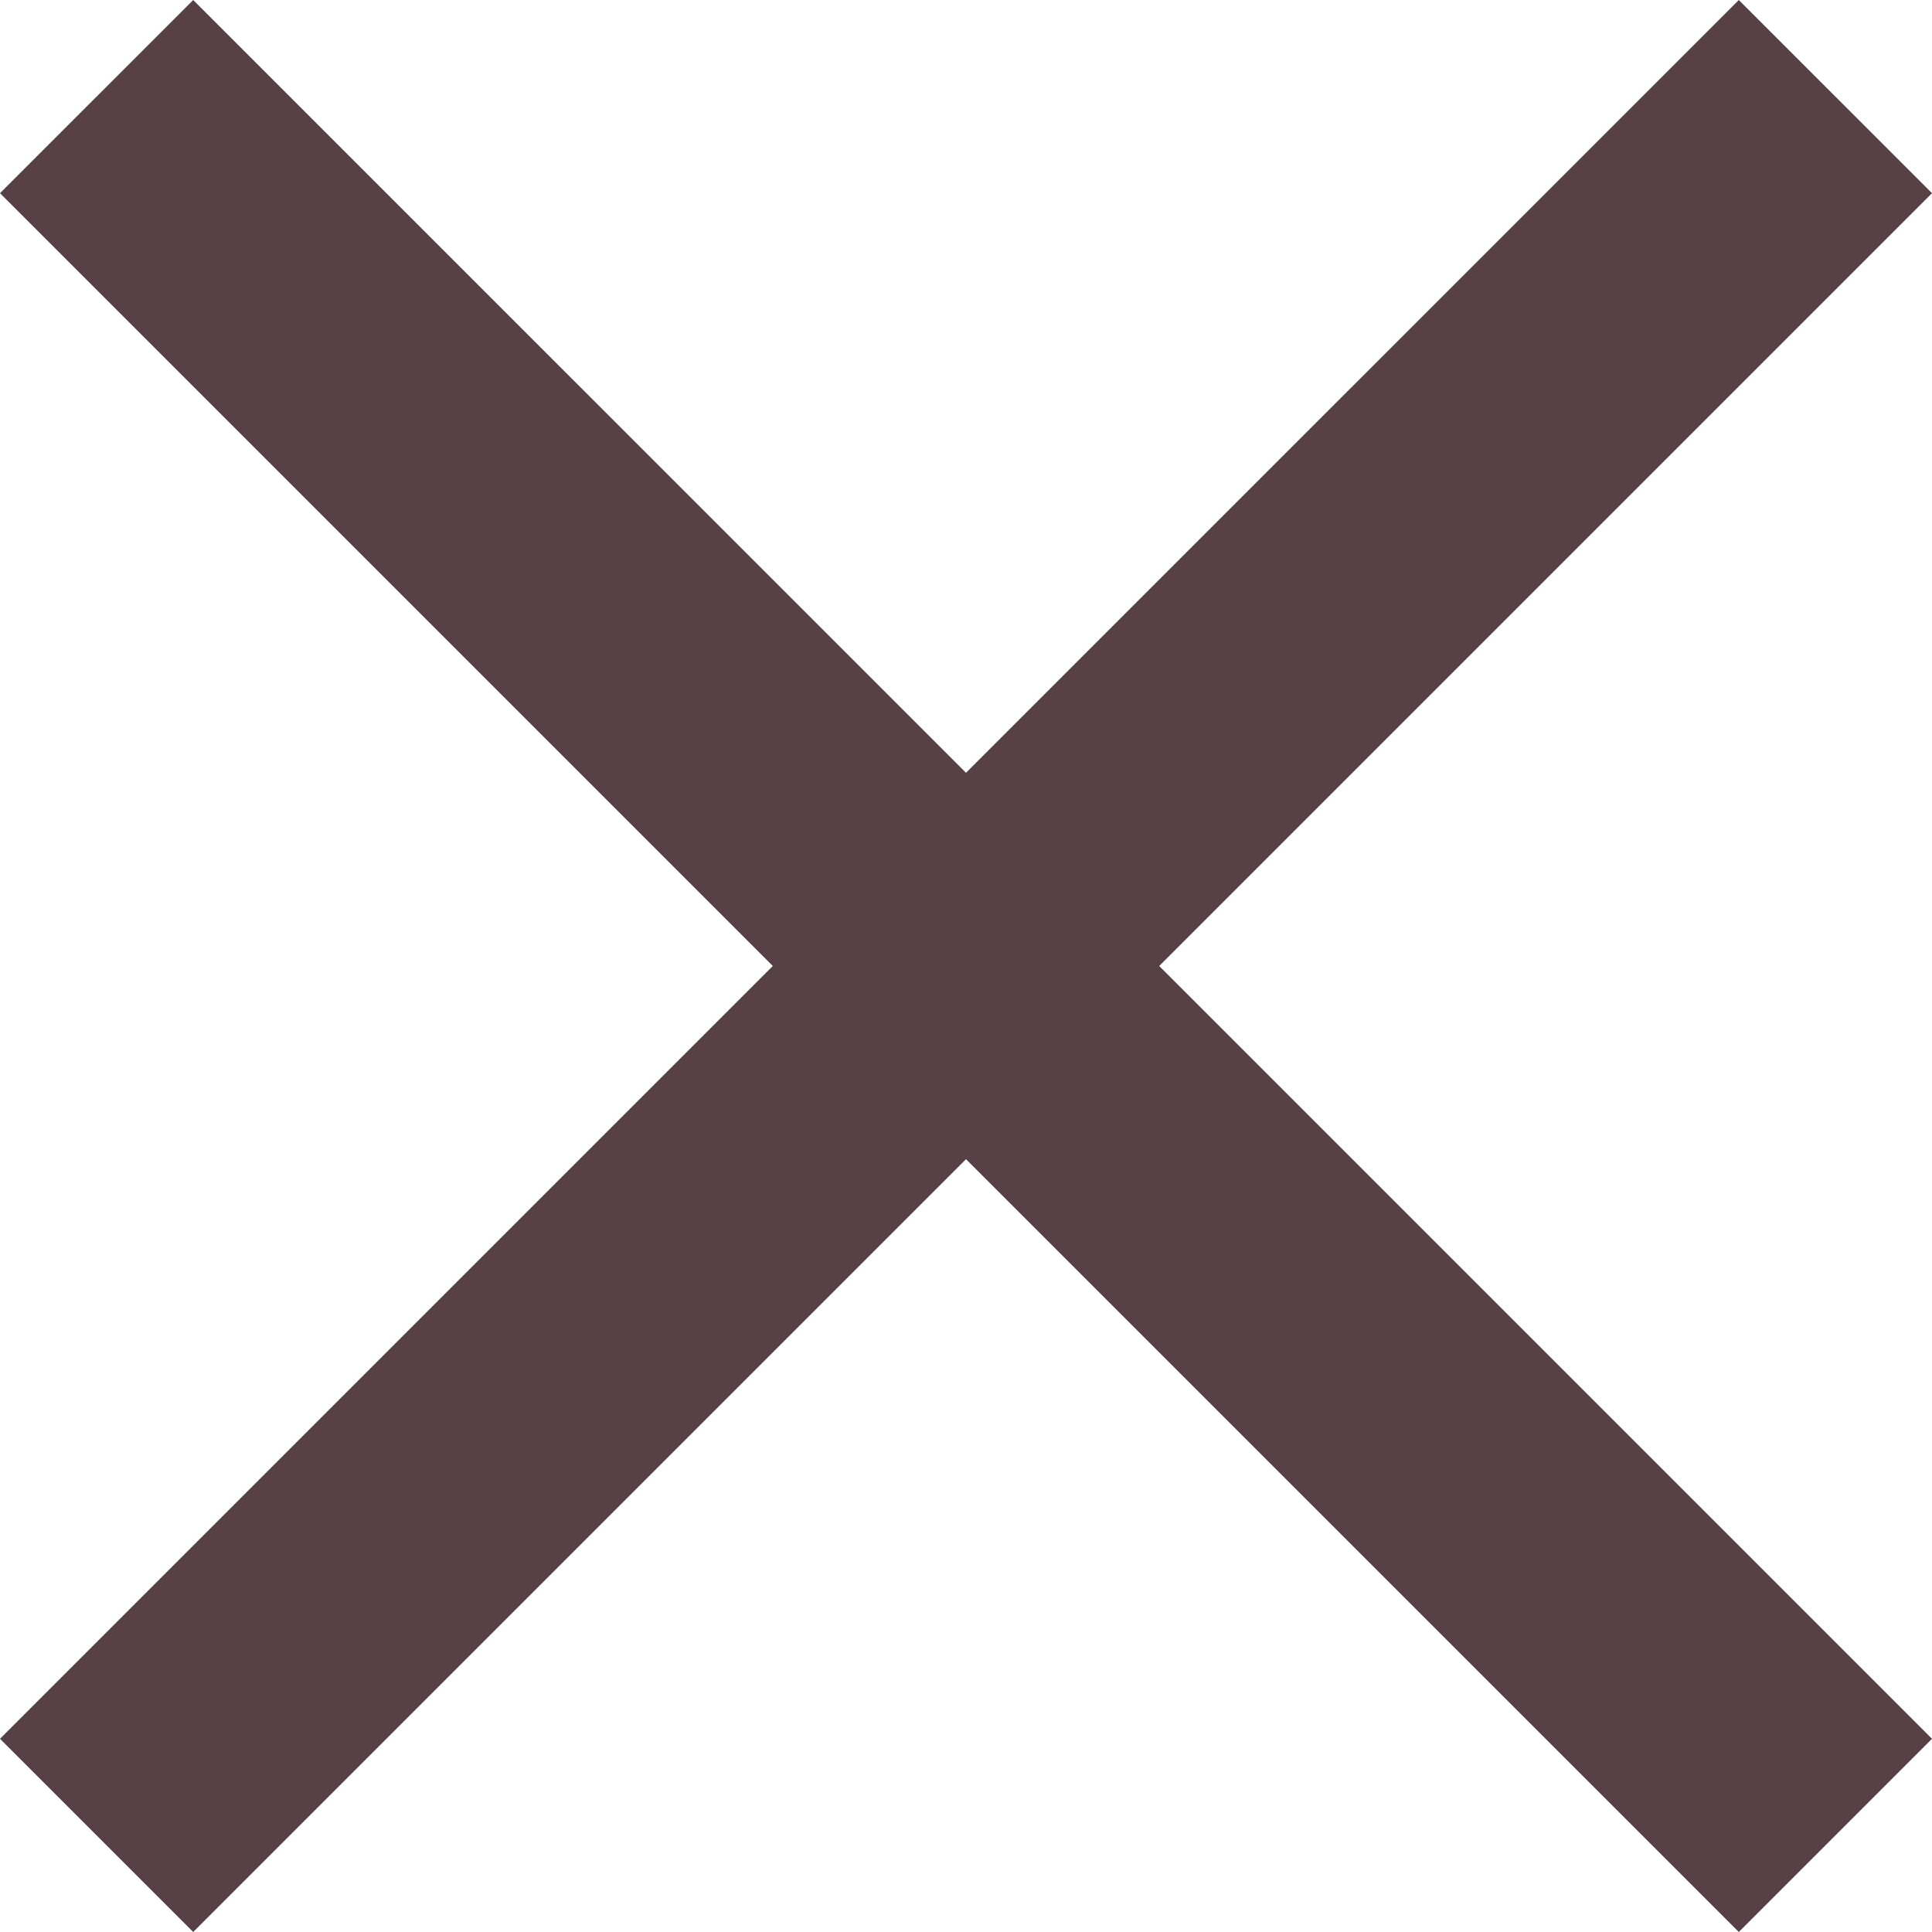
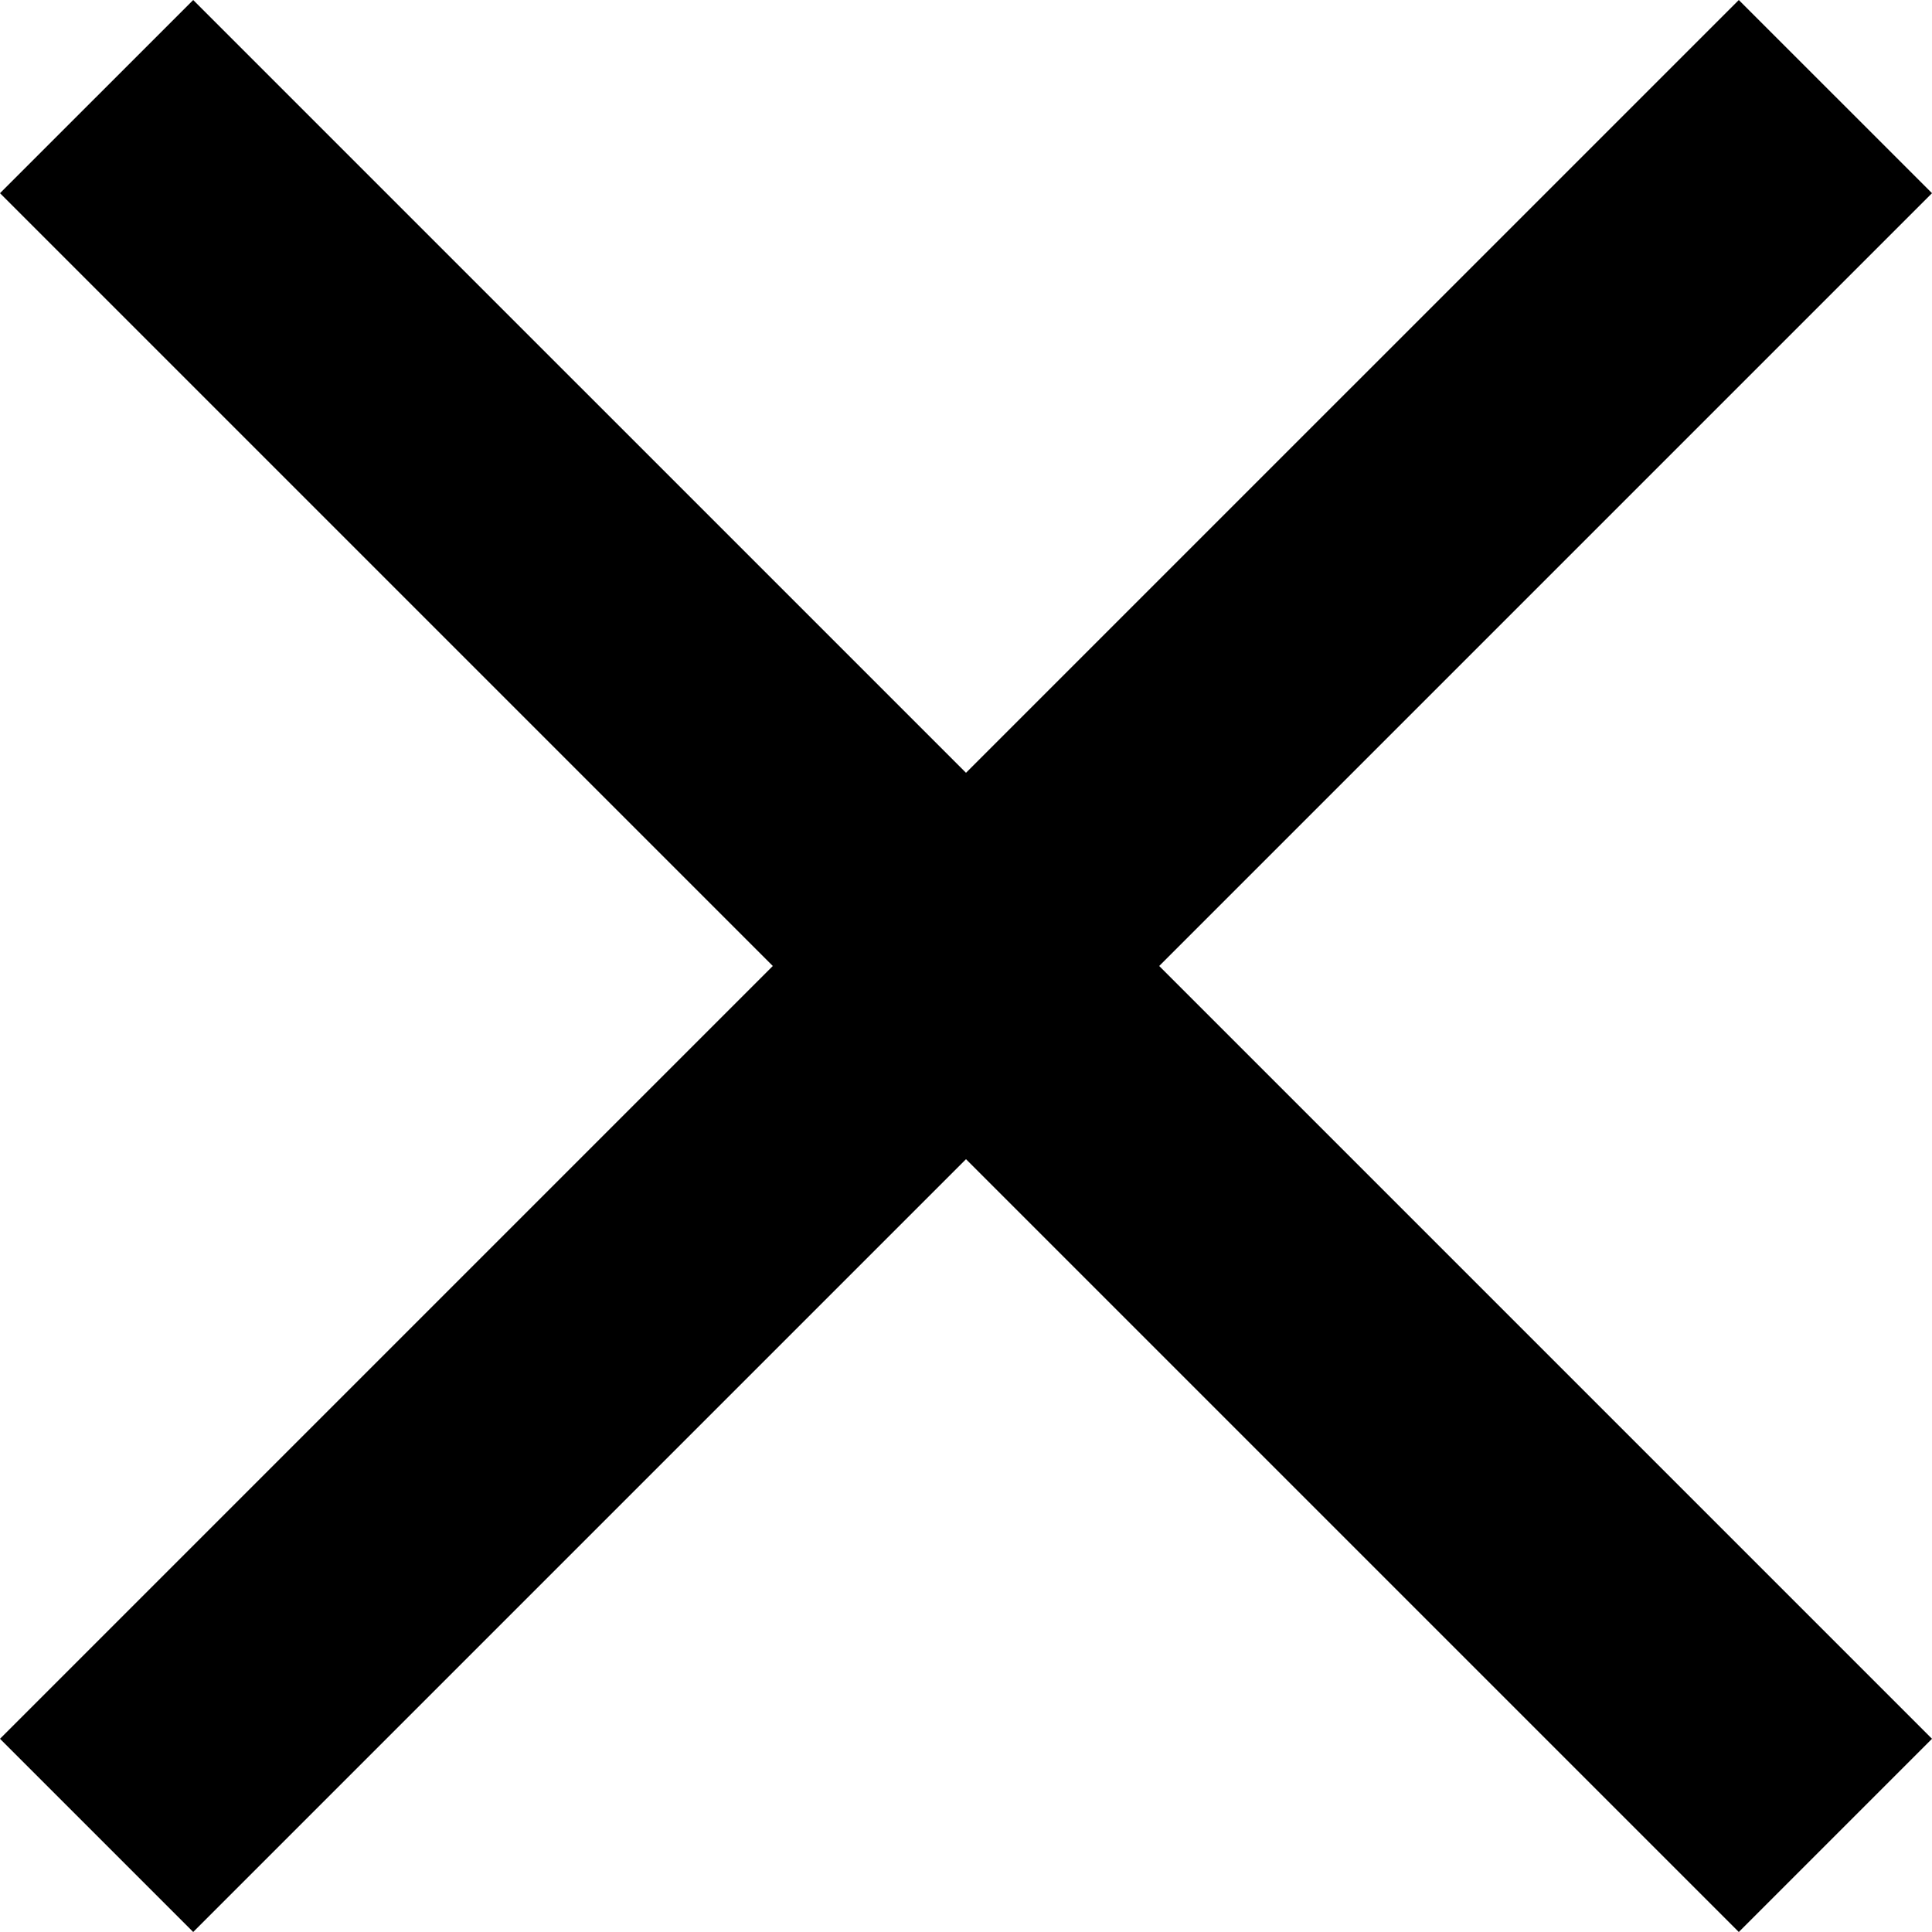
- <svg xmlns="http://www.w3.org/2000/svg" width="14" height="14" viewBox="0 0 14 14" fill="none">
-   <path d="M1.4 14L0 12.6L5.6 7L0 1.4L1.4 3.05176e-05L7 5.6L12.6 3.05176e-05L14 1.4L8.4 7L14 12.6L12.6 14L7 8.4L1.4 14V14" fill="#574146" />
+ <svg xmlns="http://www.w3.org/2000/svg" width="1em" height="1em" viewBox="0 0 14 14">
+   <path d="M1.4 14L0 12.6L5.6 7L0 1.4L1.4 3.05176e-05L7 5.6L12.6 3.05176e-05L14 1.4L8.4 7L14 12.6L12.6 14L7 8.4L1.4 14V14" fill="currentColor" />
</svg>
